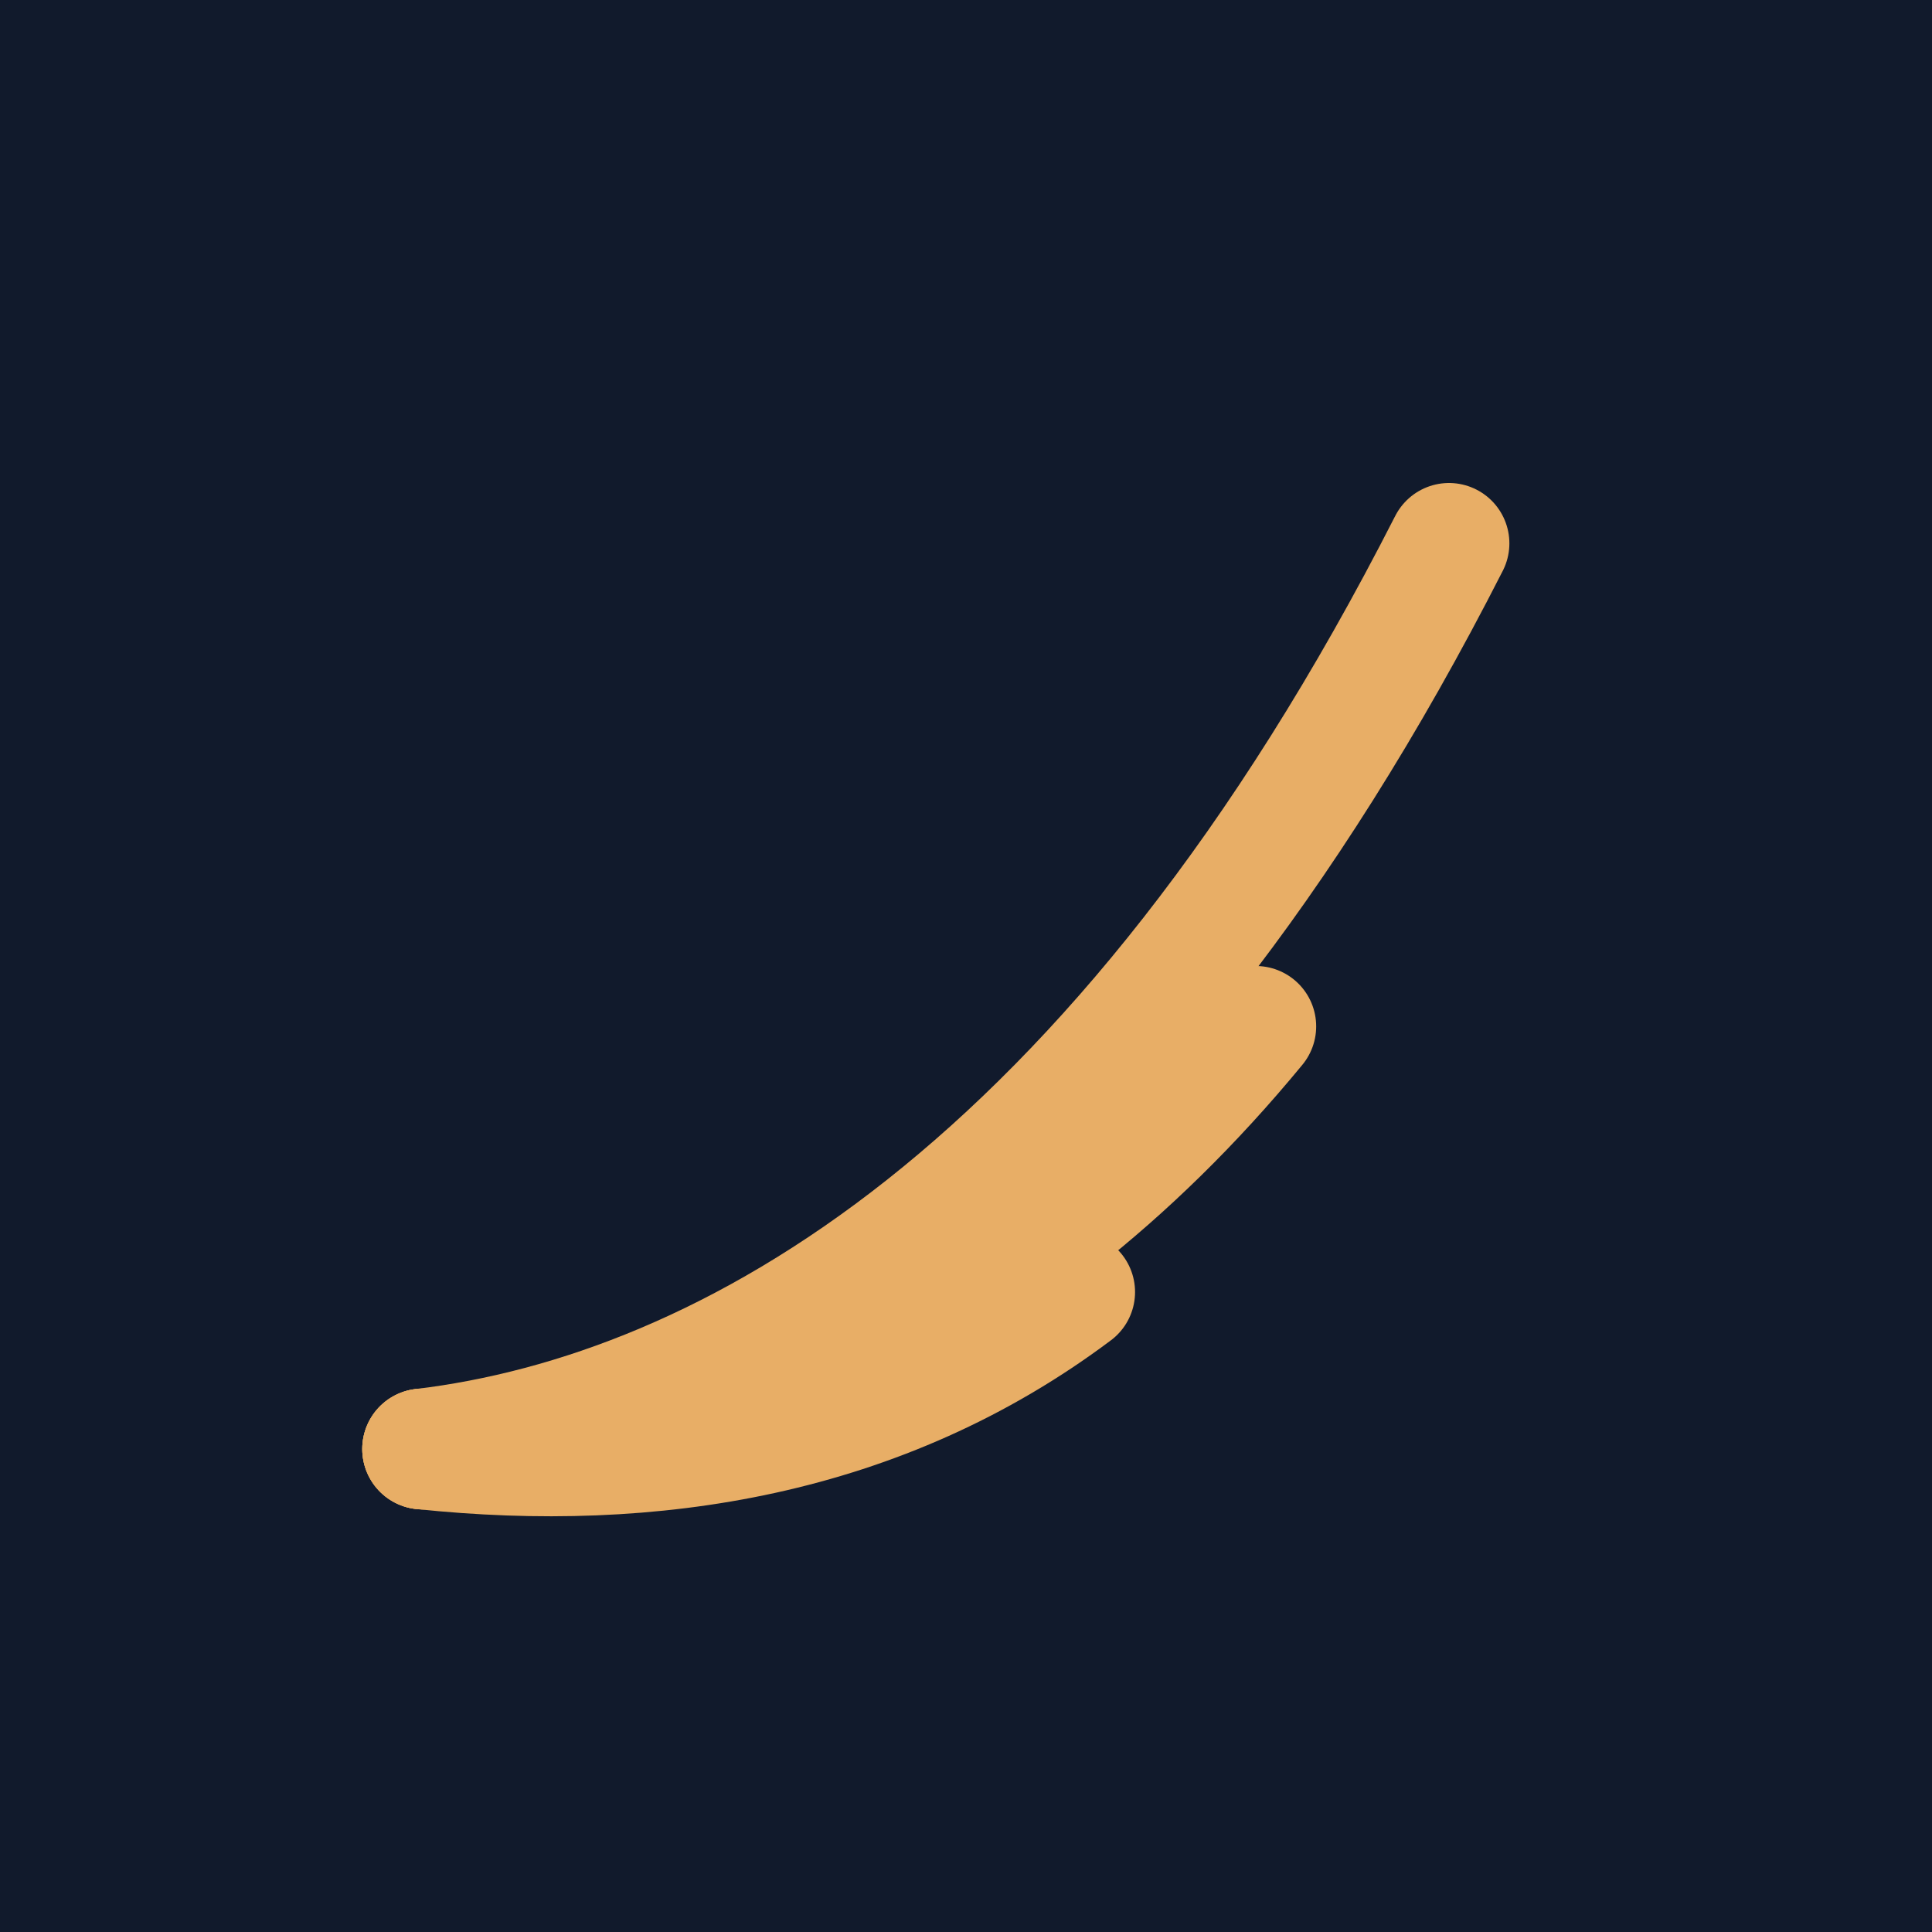
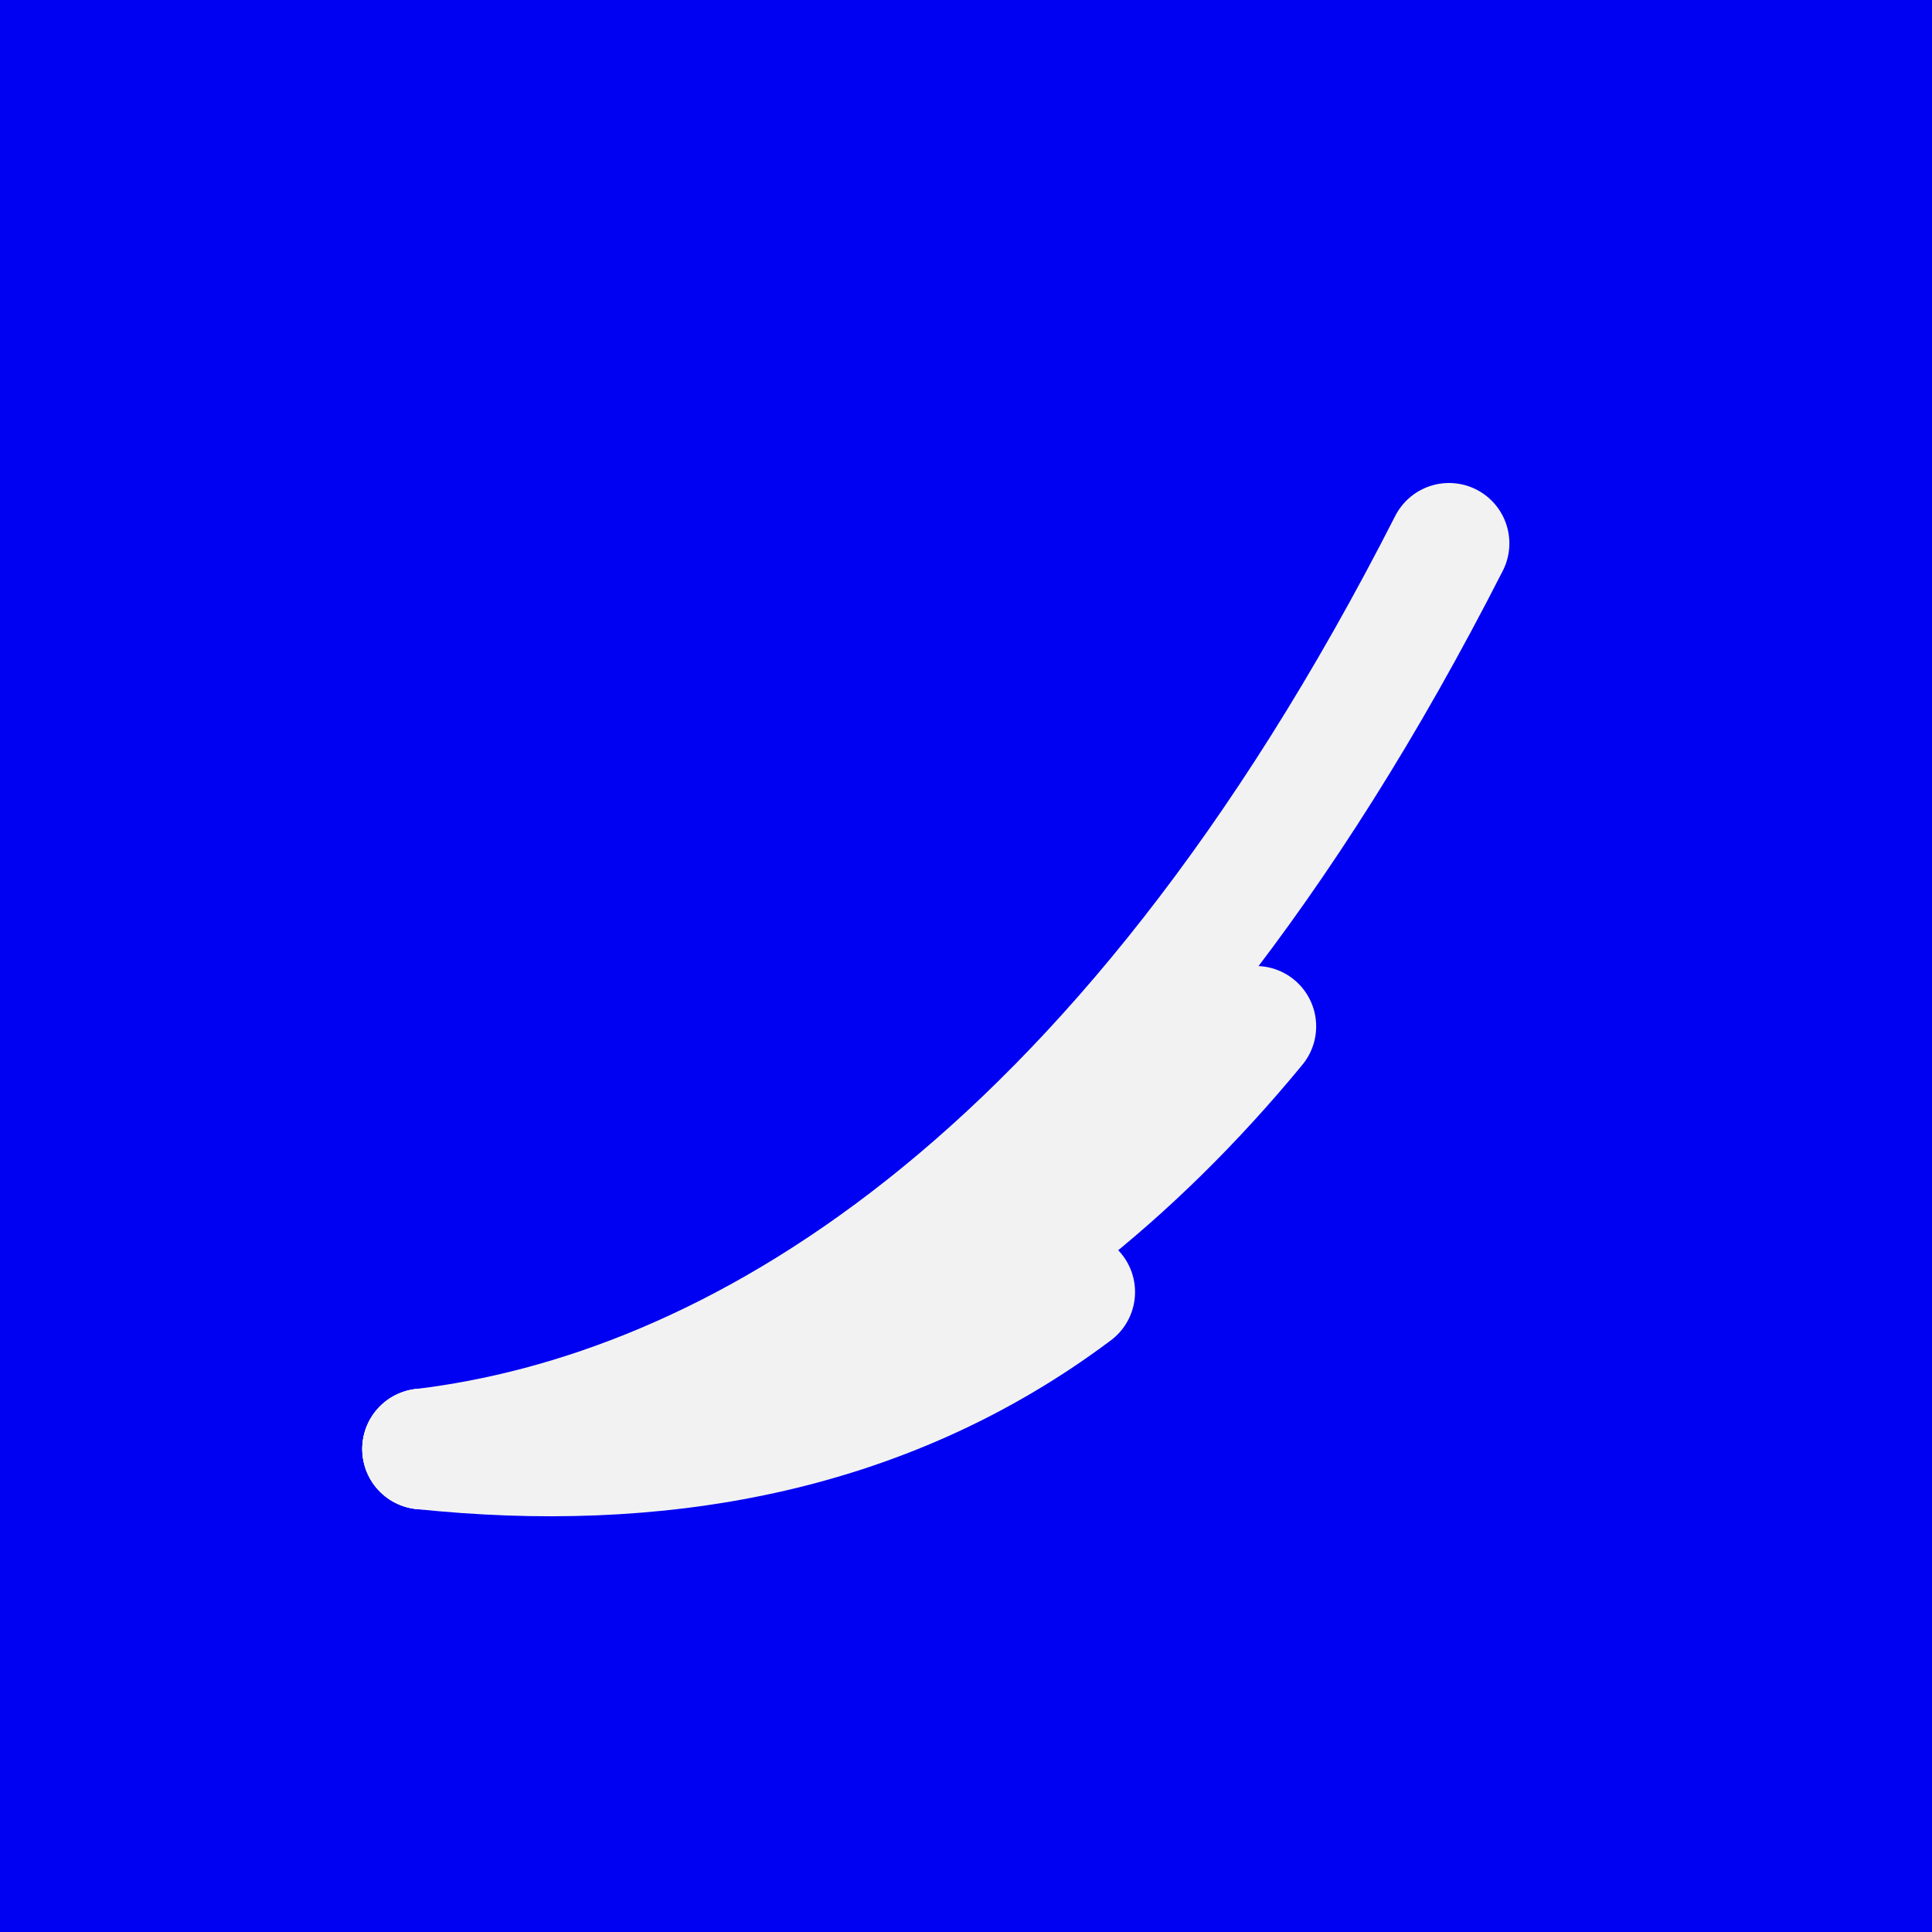
<svg xmlns="http://www.w3.org/2000/svg" viewBox="0 0 512 512">
-   <rect width="512" height="512" fill="#111A2C" />
-   <g fill="none" stroke="#E8AE66" stroke-width="2" stroke-linecap="round" transform="translate(64 64) scale(16)">
+   <rect width="512" height="512" fill="#0000F2" />
+   <g fill="none" stroke="#F2F2F2" stroke-width="2" stroke-linecap="round" transform="translate(64 64) scale(16)">
    <path d="M3 20c5-.6 11.5-4.2 17-15" />
    <path d="M3 20c4.6-.1 9.6-1.9 13.8-7" />
    <path d="M3 20c3.8.4 7.6-.2 10.8-2.6" />
  </g>
</svg>
